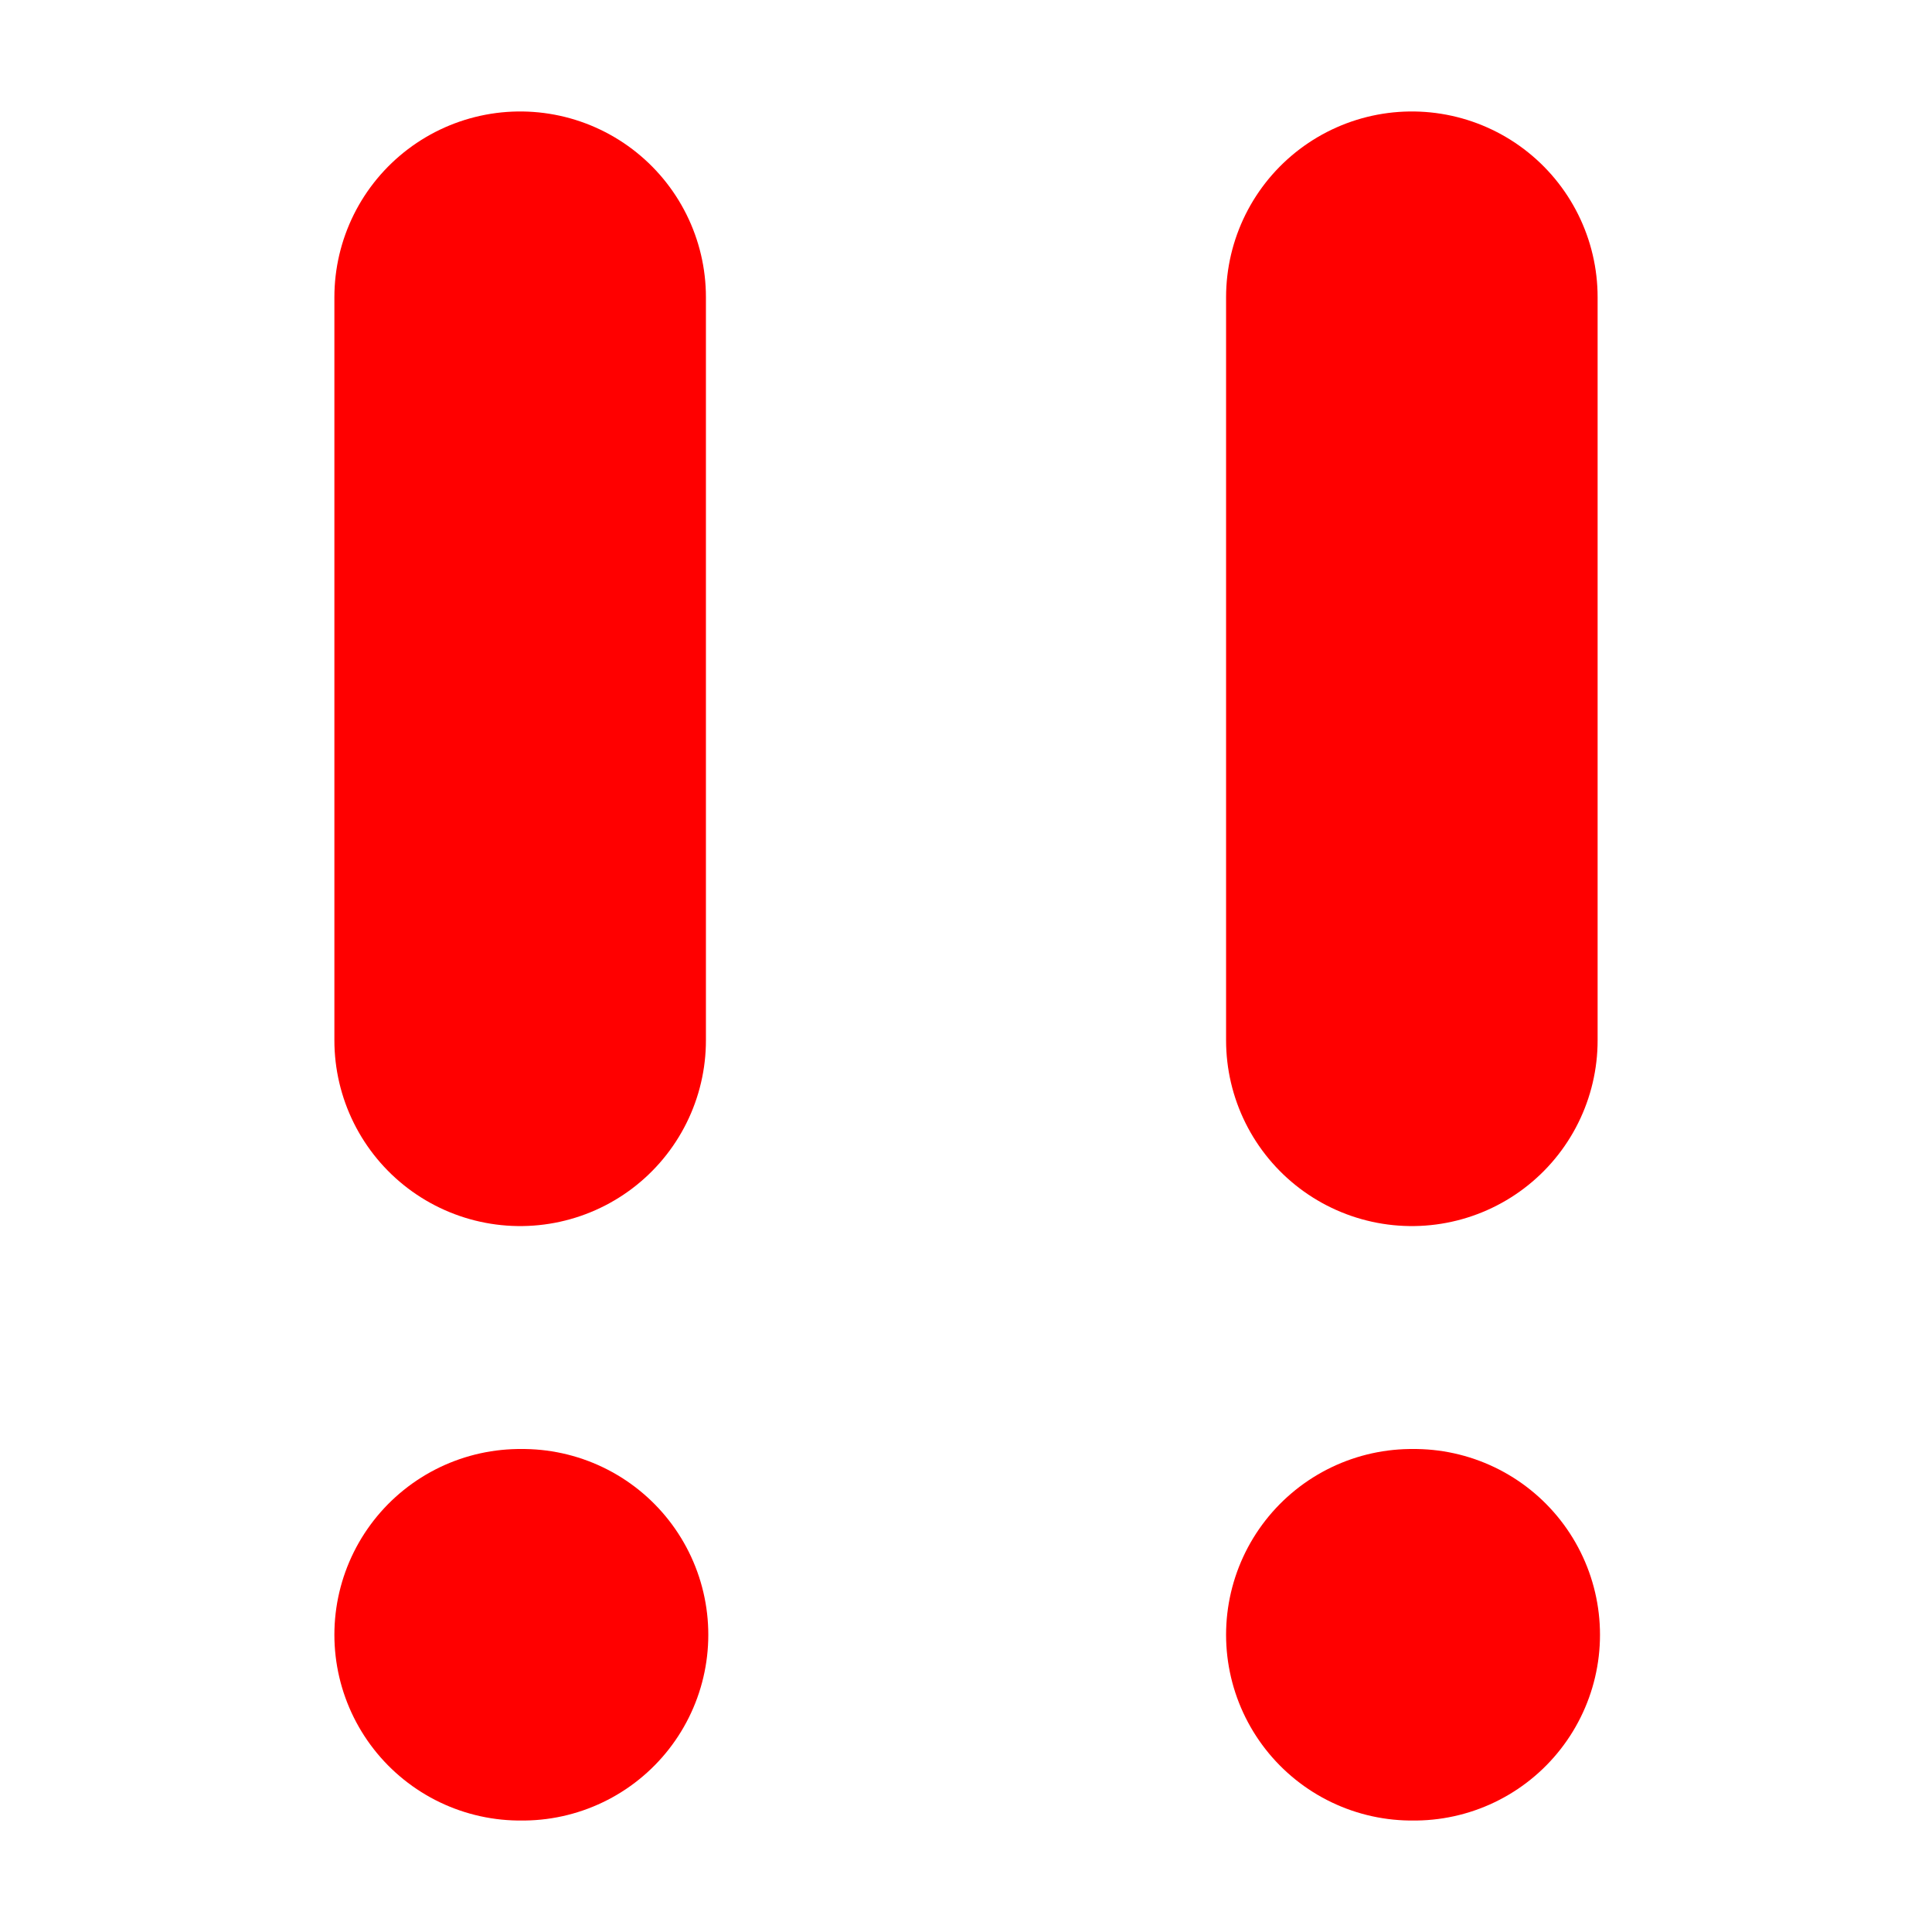
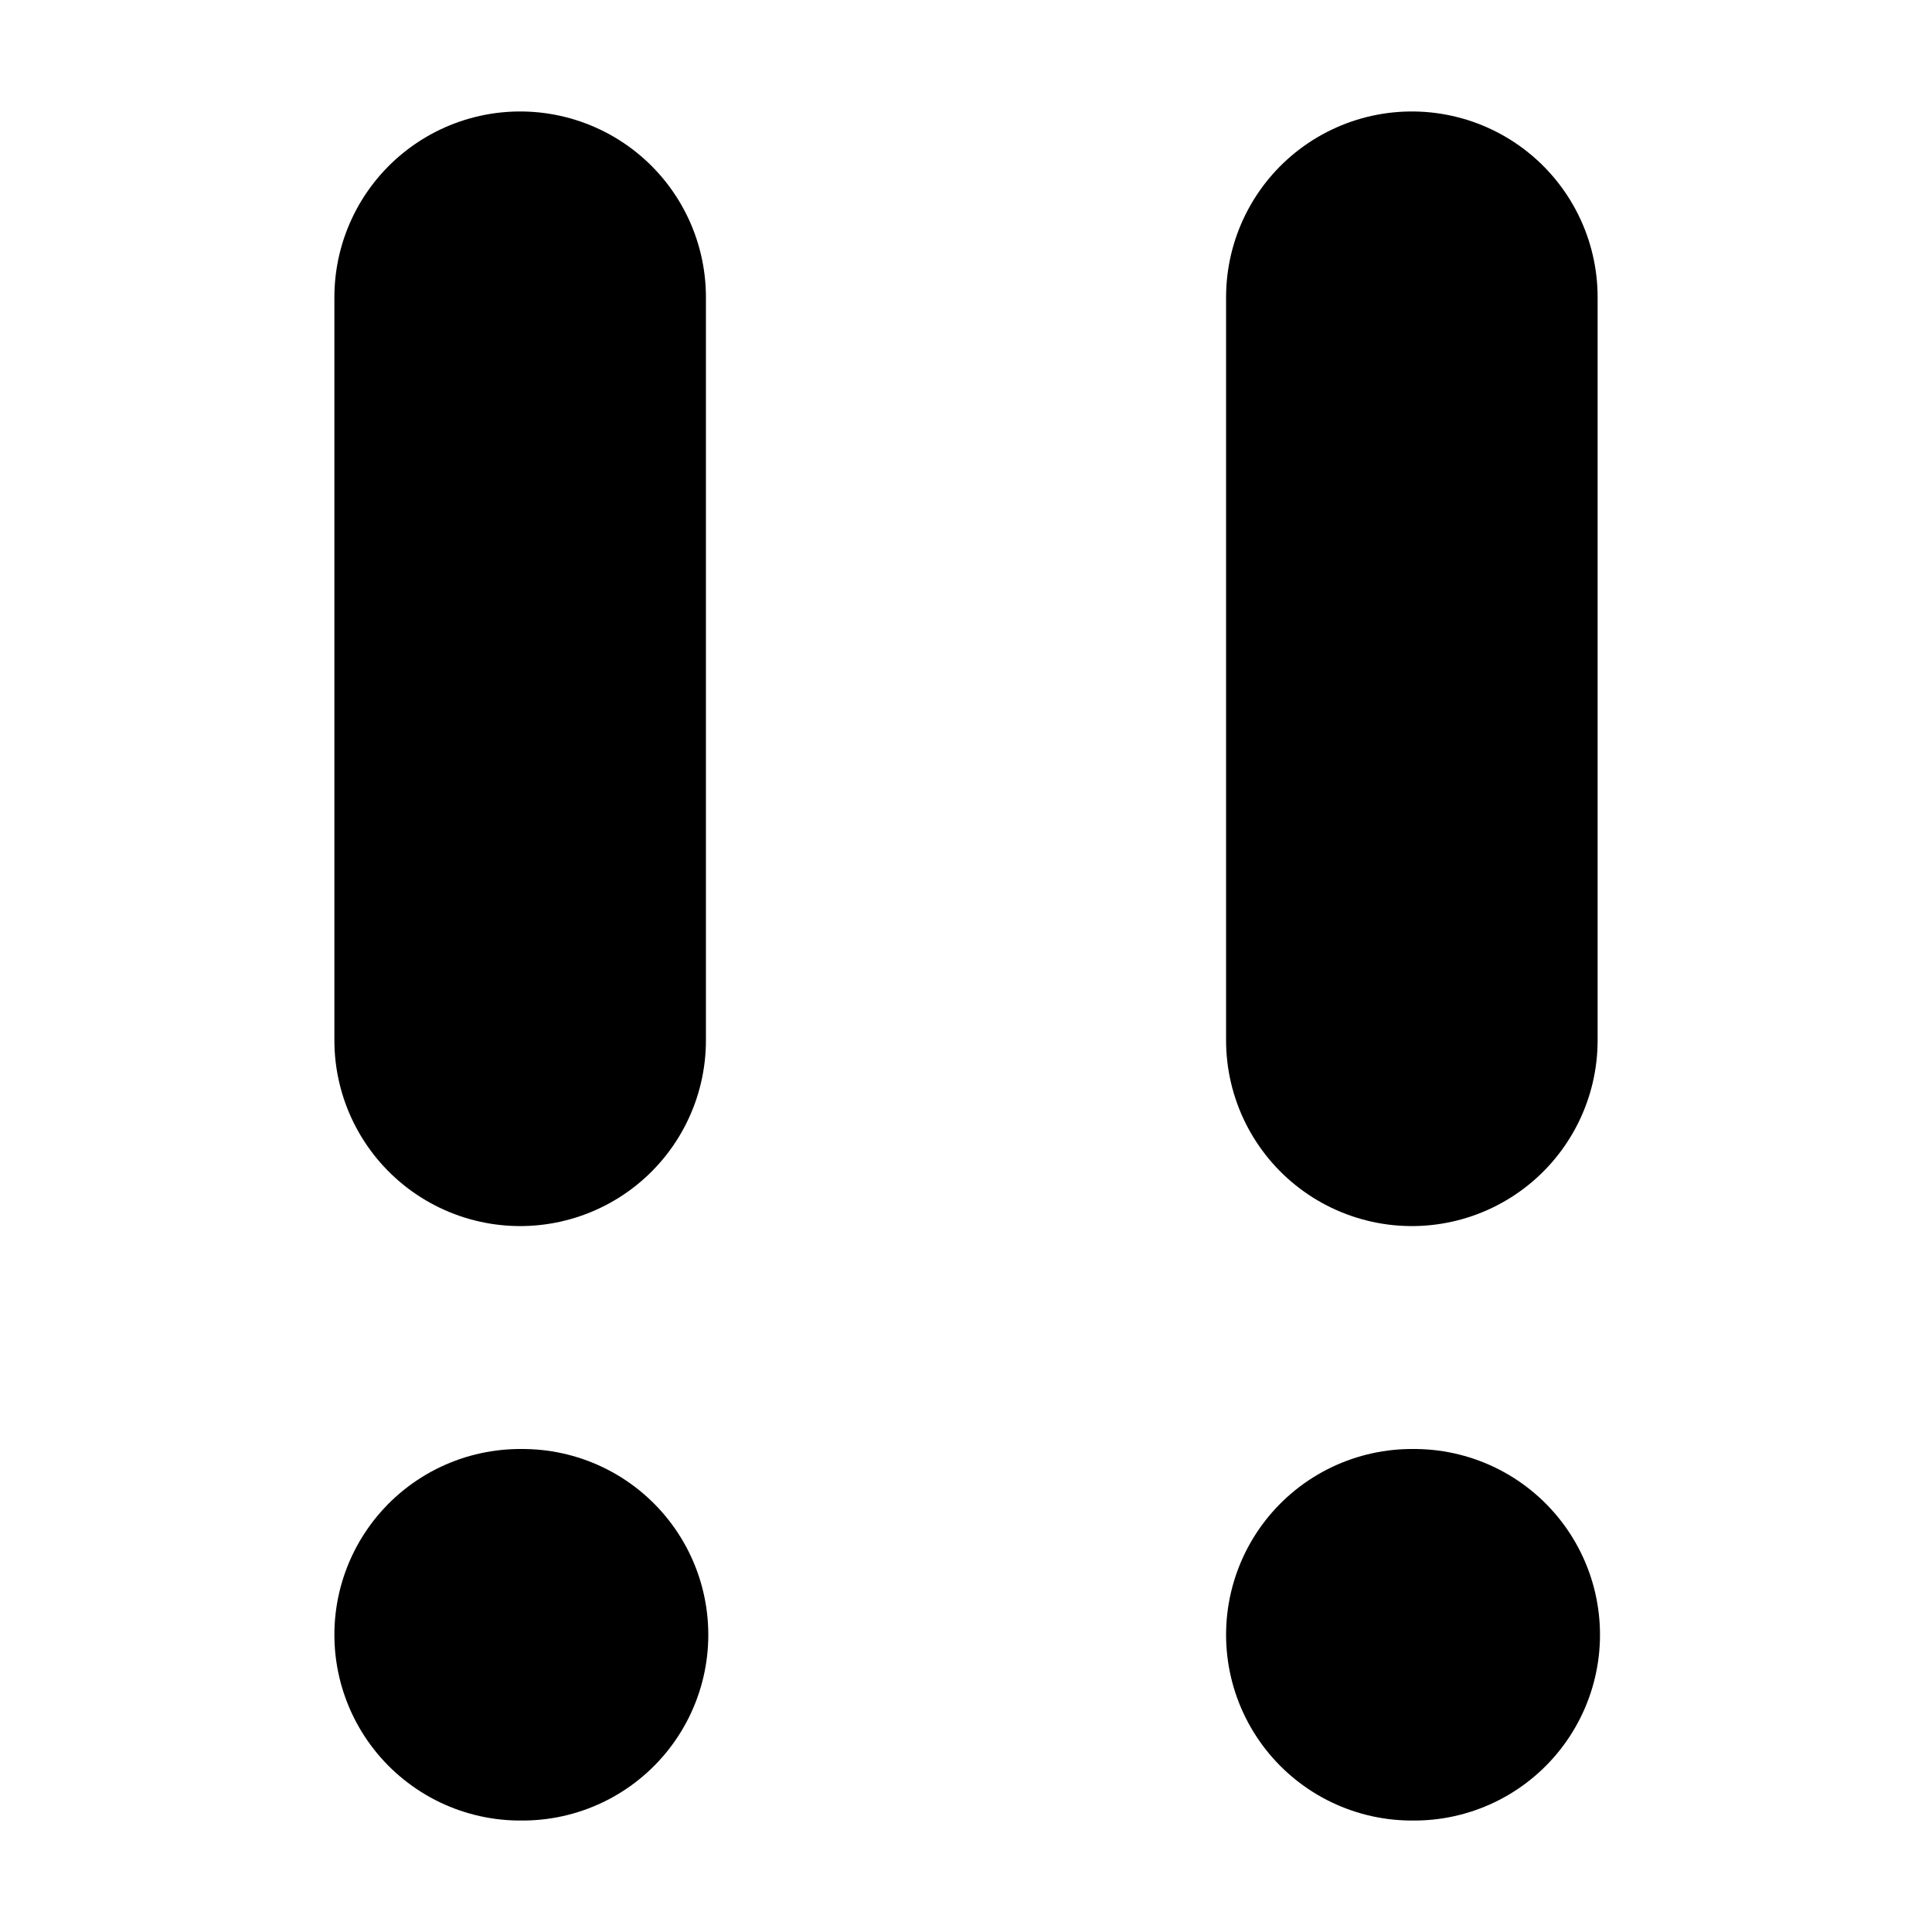
<svg xmlns="http://www.w3.org/2000/svg" width="10" height="10" viewBox="0 0 10 13" fill="none">
-   <path d="M2 11H2.016" stroke="#FF0000" stroke-width="2.5" stroke-linecap="round" stroke-linejoin="round" />
-   <path d="M2 2V7" stroke="#FF0000" stroke-width="2.5" stroke-linecap="round" stroke-linejoin="round" />
-   <path d="M8 2V7" stroke="#FF0000" stroke-width="2.5" stroke-linecap="round" stroke-linejoin="round" />
-   <path d="M8 11H8.016" stroke="#FF0000" stroke-width="2.5" stroke-linecap="round" stroke-linejoin="round" />
+   <path d="M2 11H2.016" stroke="#000000" stroke-width="2.5" stroke-linecap="round" stroke-linejoin="round" />
+   <path d="M2 2V7" stroke="#000000" stroke-width="2.5" stroke-linecap="round" stroke-linejoin="round" />
+   <path d="M8 2V7" stroke="#000000" stroke-width="2.5" stroke-linecap="round" stroke-linejoin="round" />
+   <path d="M8 11H8.016" stroke="#000000" stroke-width="2.5" stroke-linecap="round" stroke-linejoin="round" />
</svg>
